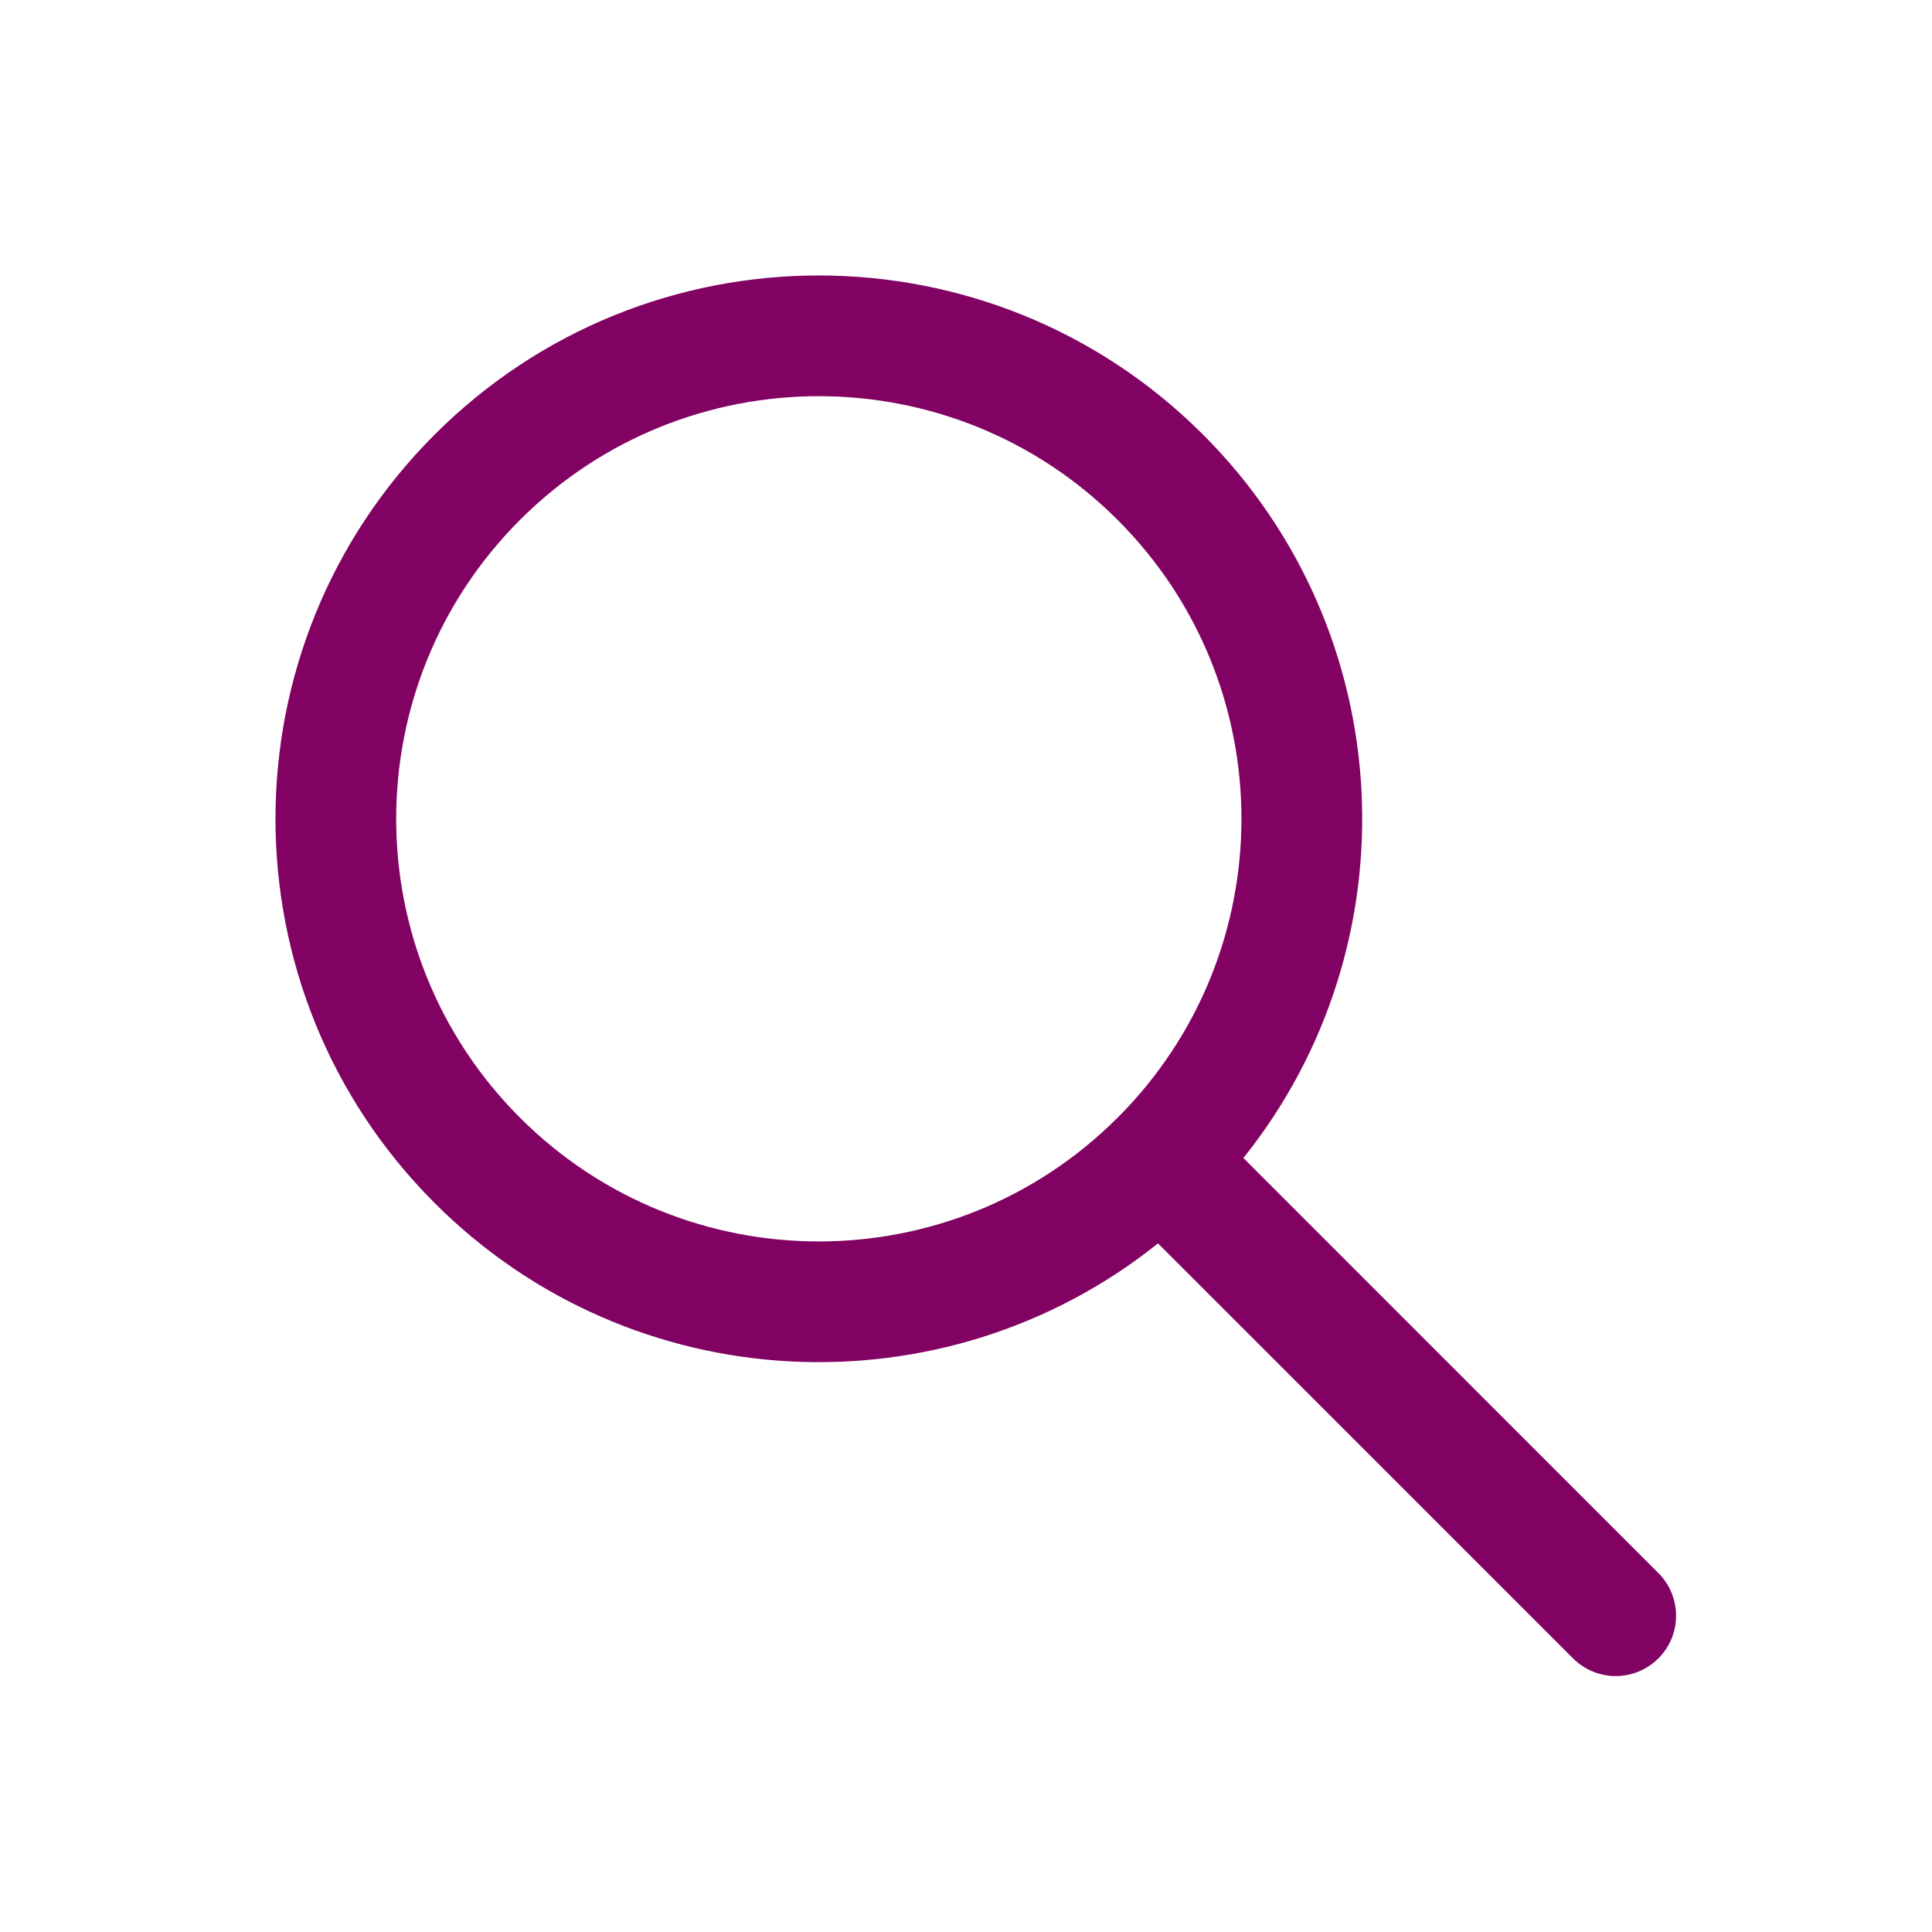
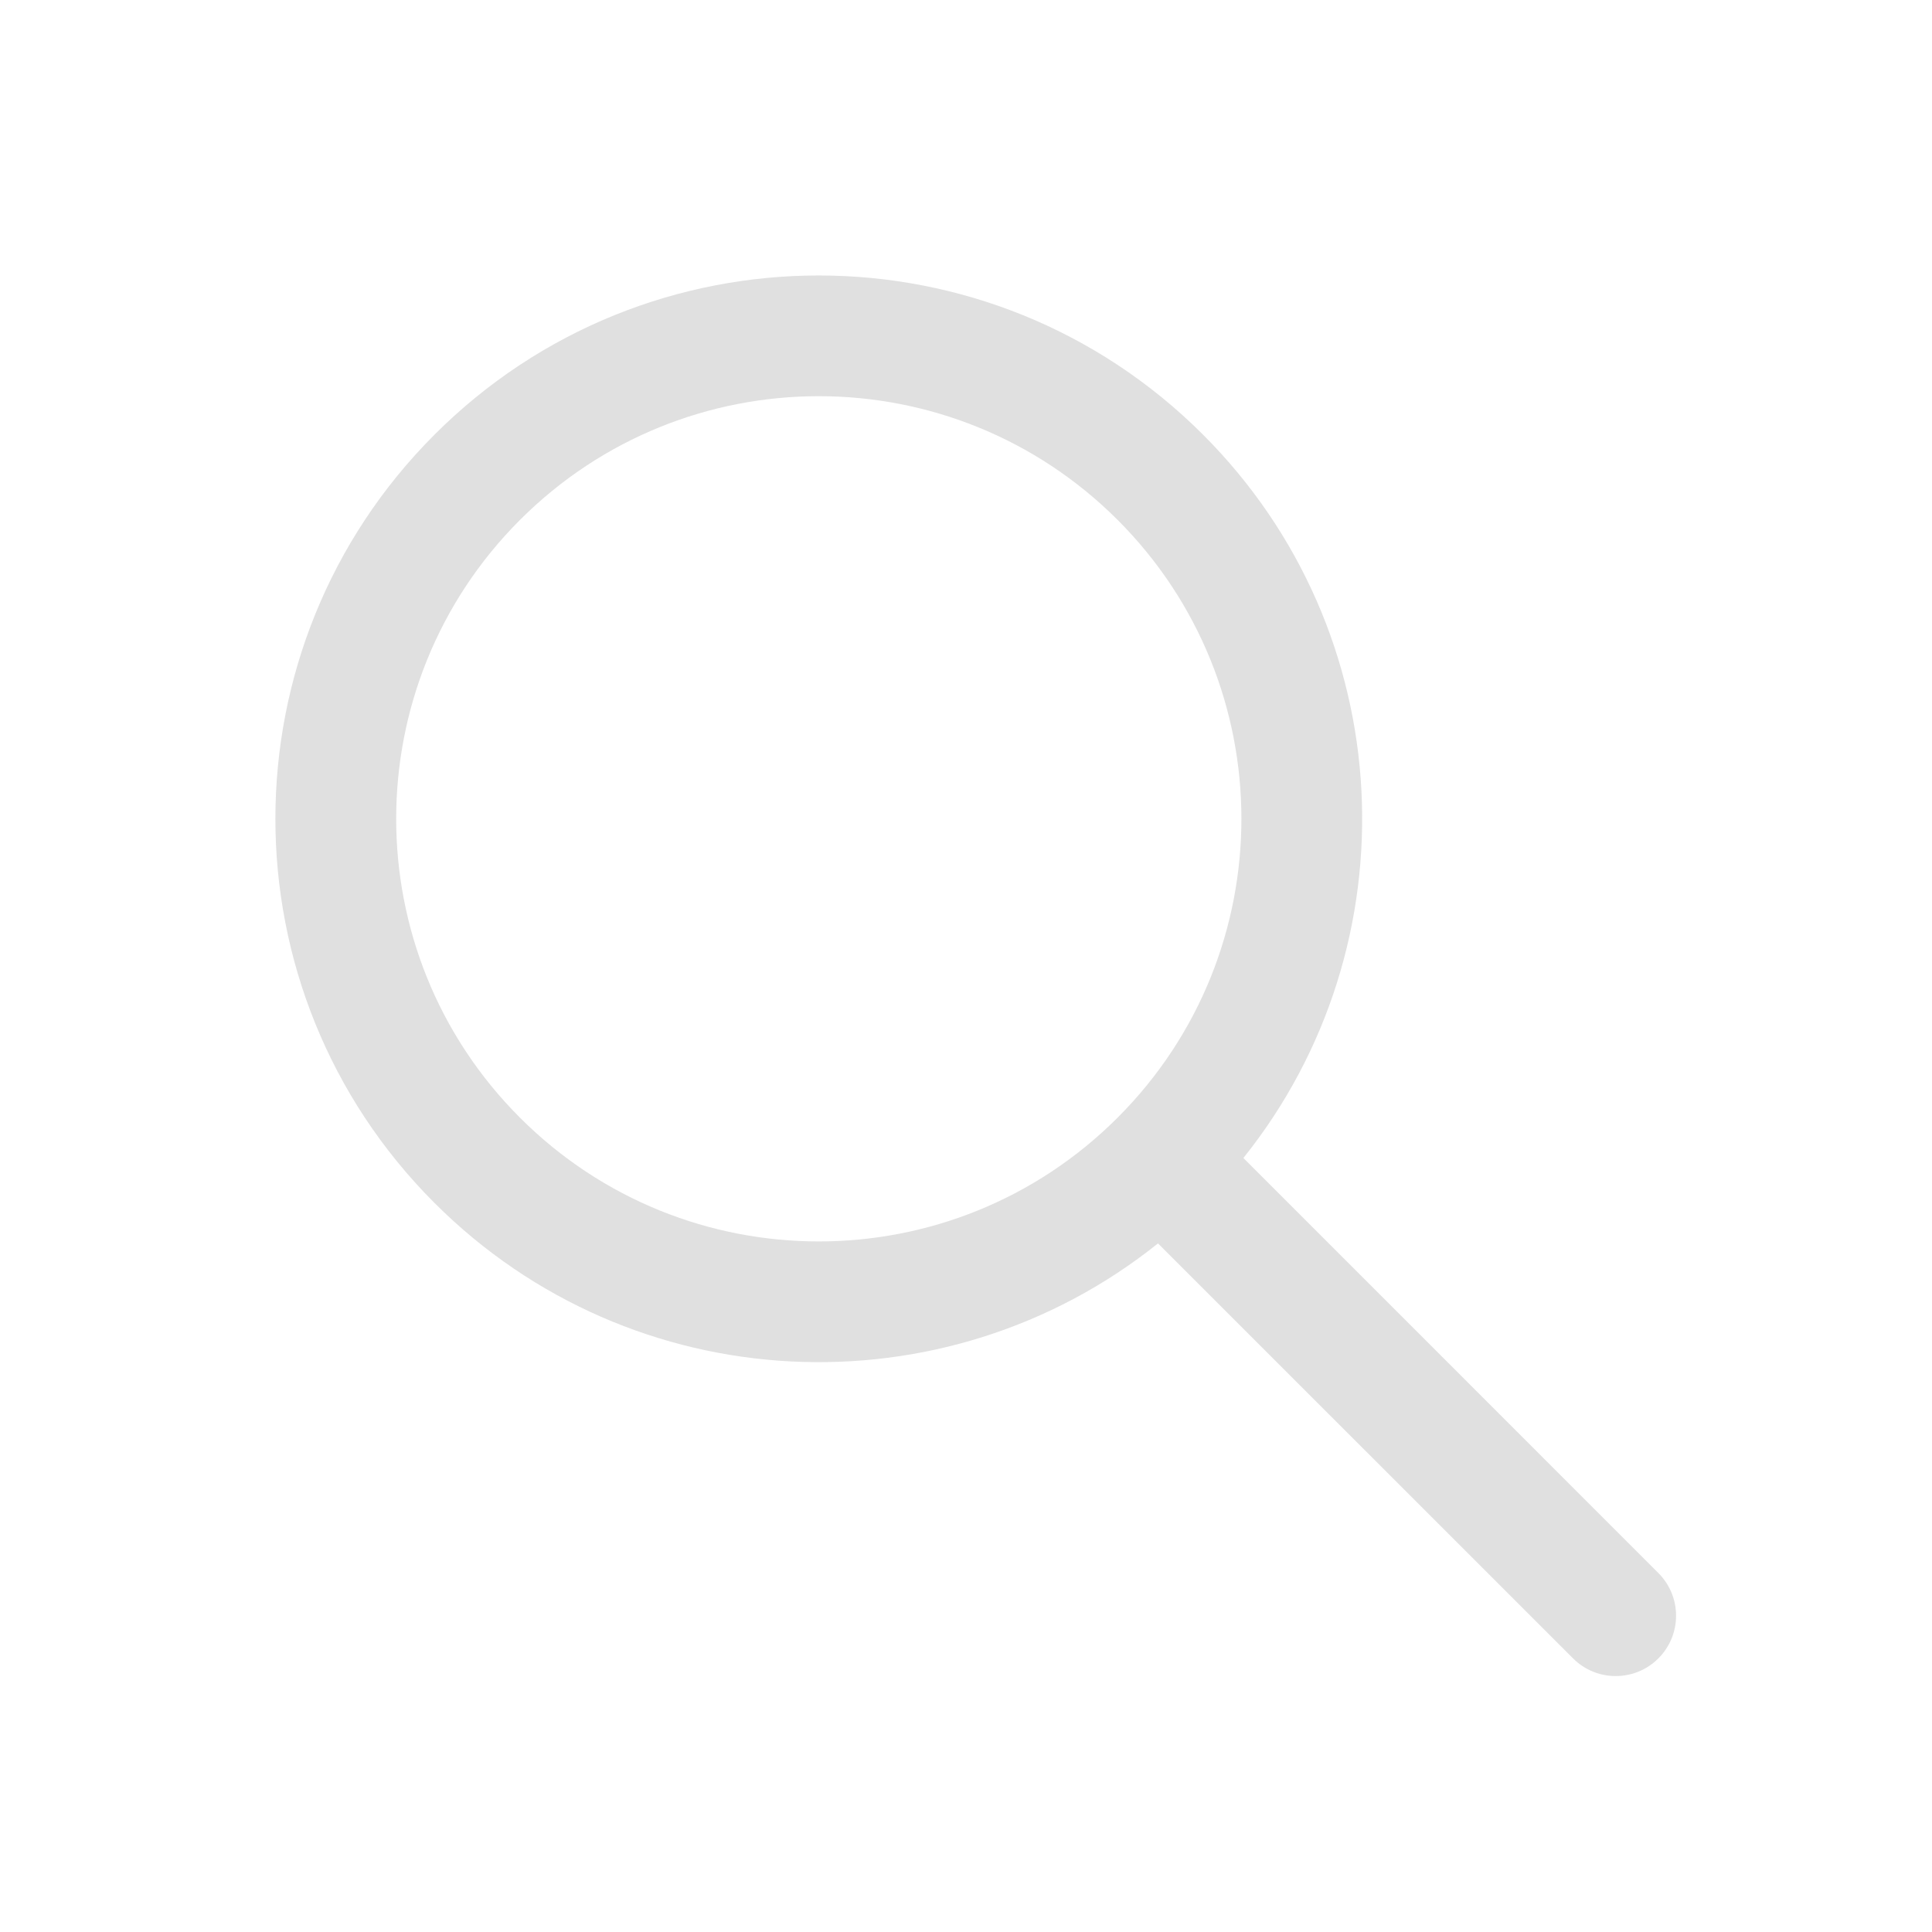
<svg xmlns="http://www.w3.org/2000/svg" width="24" height="24" viewBox="0 0 24 24" fill="none">
  <g id="Outline/Interface/Search">
-     <path id="Icon" fill-rule="evenodd" clip-rule="evenodd" d="M14.385 15.446C11.735 17.568 7.855 17.401 5.399 14.944C2.763 12.309 2.763 8.035 5.399 5.399C8.035 2.763 12.309 2.763 14.945 5.399C17.401 7.855 17.569 11.735 15.446 14.385L20.601 19.541C20.894 19.834 20.894 20.308 20.601 20.601C20.308 20.894 19.834 20.894 19.541 20.601L14.385 15.446ZM6.459 13.884C4.409 11.834 4.409 8.51 6.459 6.459C8.51 4.409 11.834 4.409 13.884 6.459C15.933 8.508 15.934 11.829 13.889 13.879C13.887 13.881 13.885 13.882 13.884 13.884C13.882 13.885 13.881 13.887 13.879 13.888C11.829 15.934 8.508 15.933 6.459 13.884Z" fill="#820263" />
+     <path id="Icon" fill-rule="evenodd" clip-rule="evenodd" d="M14.385 15.446C11.735 17.568 7.855 17.401 5.398 14.944C2.762 12.309 2.762 8.035 5.398 5.399C8.034 2.763 12.308 2.763 14.944 5.399C17.401 7.855 17.568 11.735 15.446 14.385L20.601 19.541C20.894 19.834 20.894 20.308 20.601 20.601C20.308 20.894 19.833 20.894 19.541 20.601L14.385 15.446ZM6.459 13.884C4.409 11.834 4.409 8.51 6.459 6.459C8.509 4.409 11.833 4.409 13.884 6.459C15.932 8.508 15.934 11.829 13.888 13.879C13.887 13.881 13.885 13.882 13.884 13.884C13.882 13.885 13.881 13.887 13.879 13.888C11.829 15.934 8.508 15.933 6.459 13.884Z" fill="#E0E0E0" />
  </g>
</svg>
